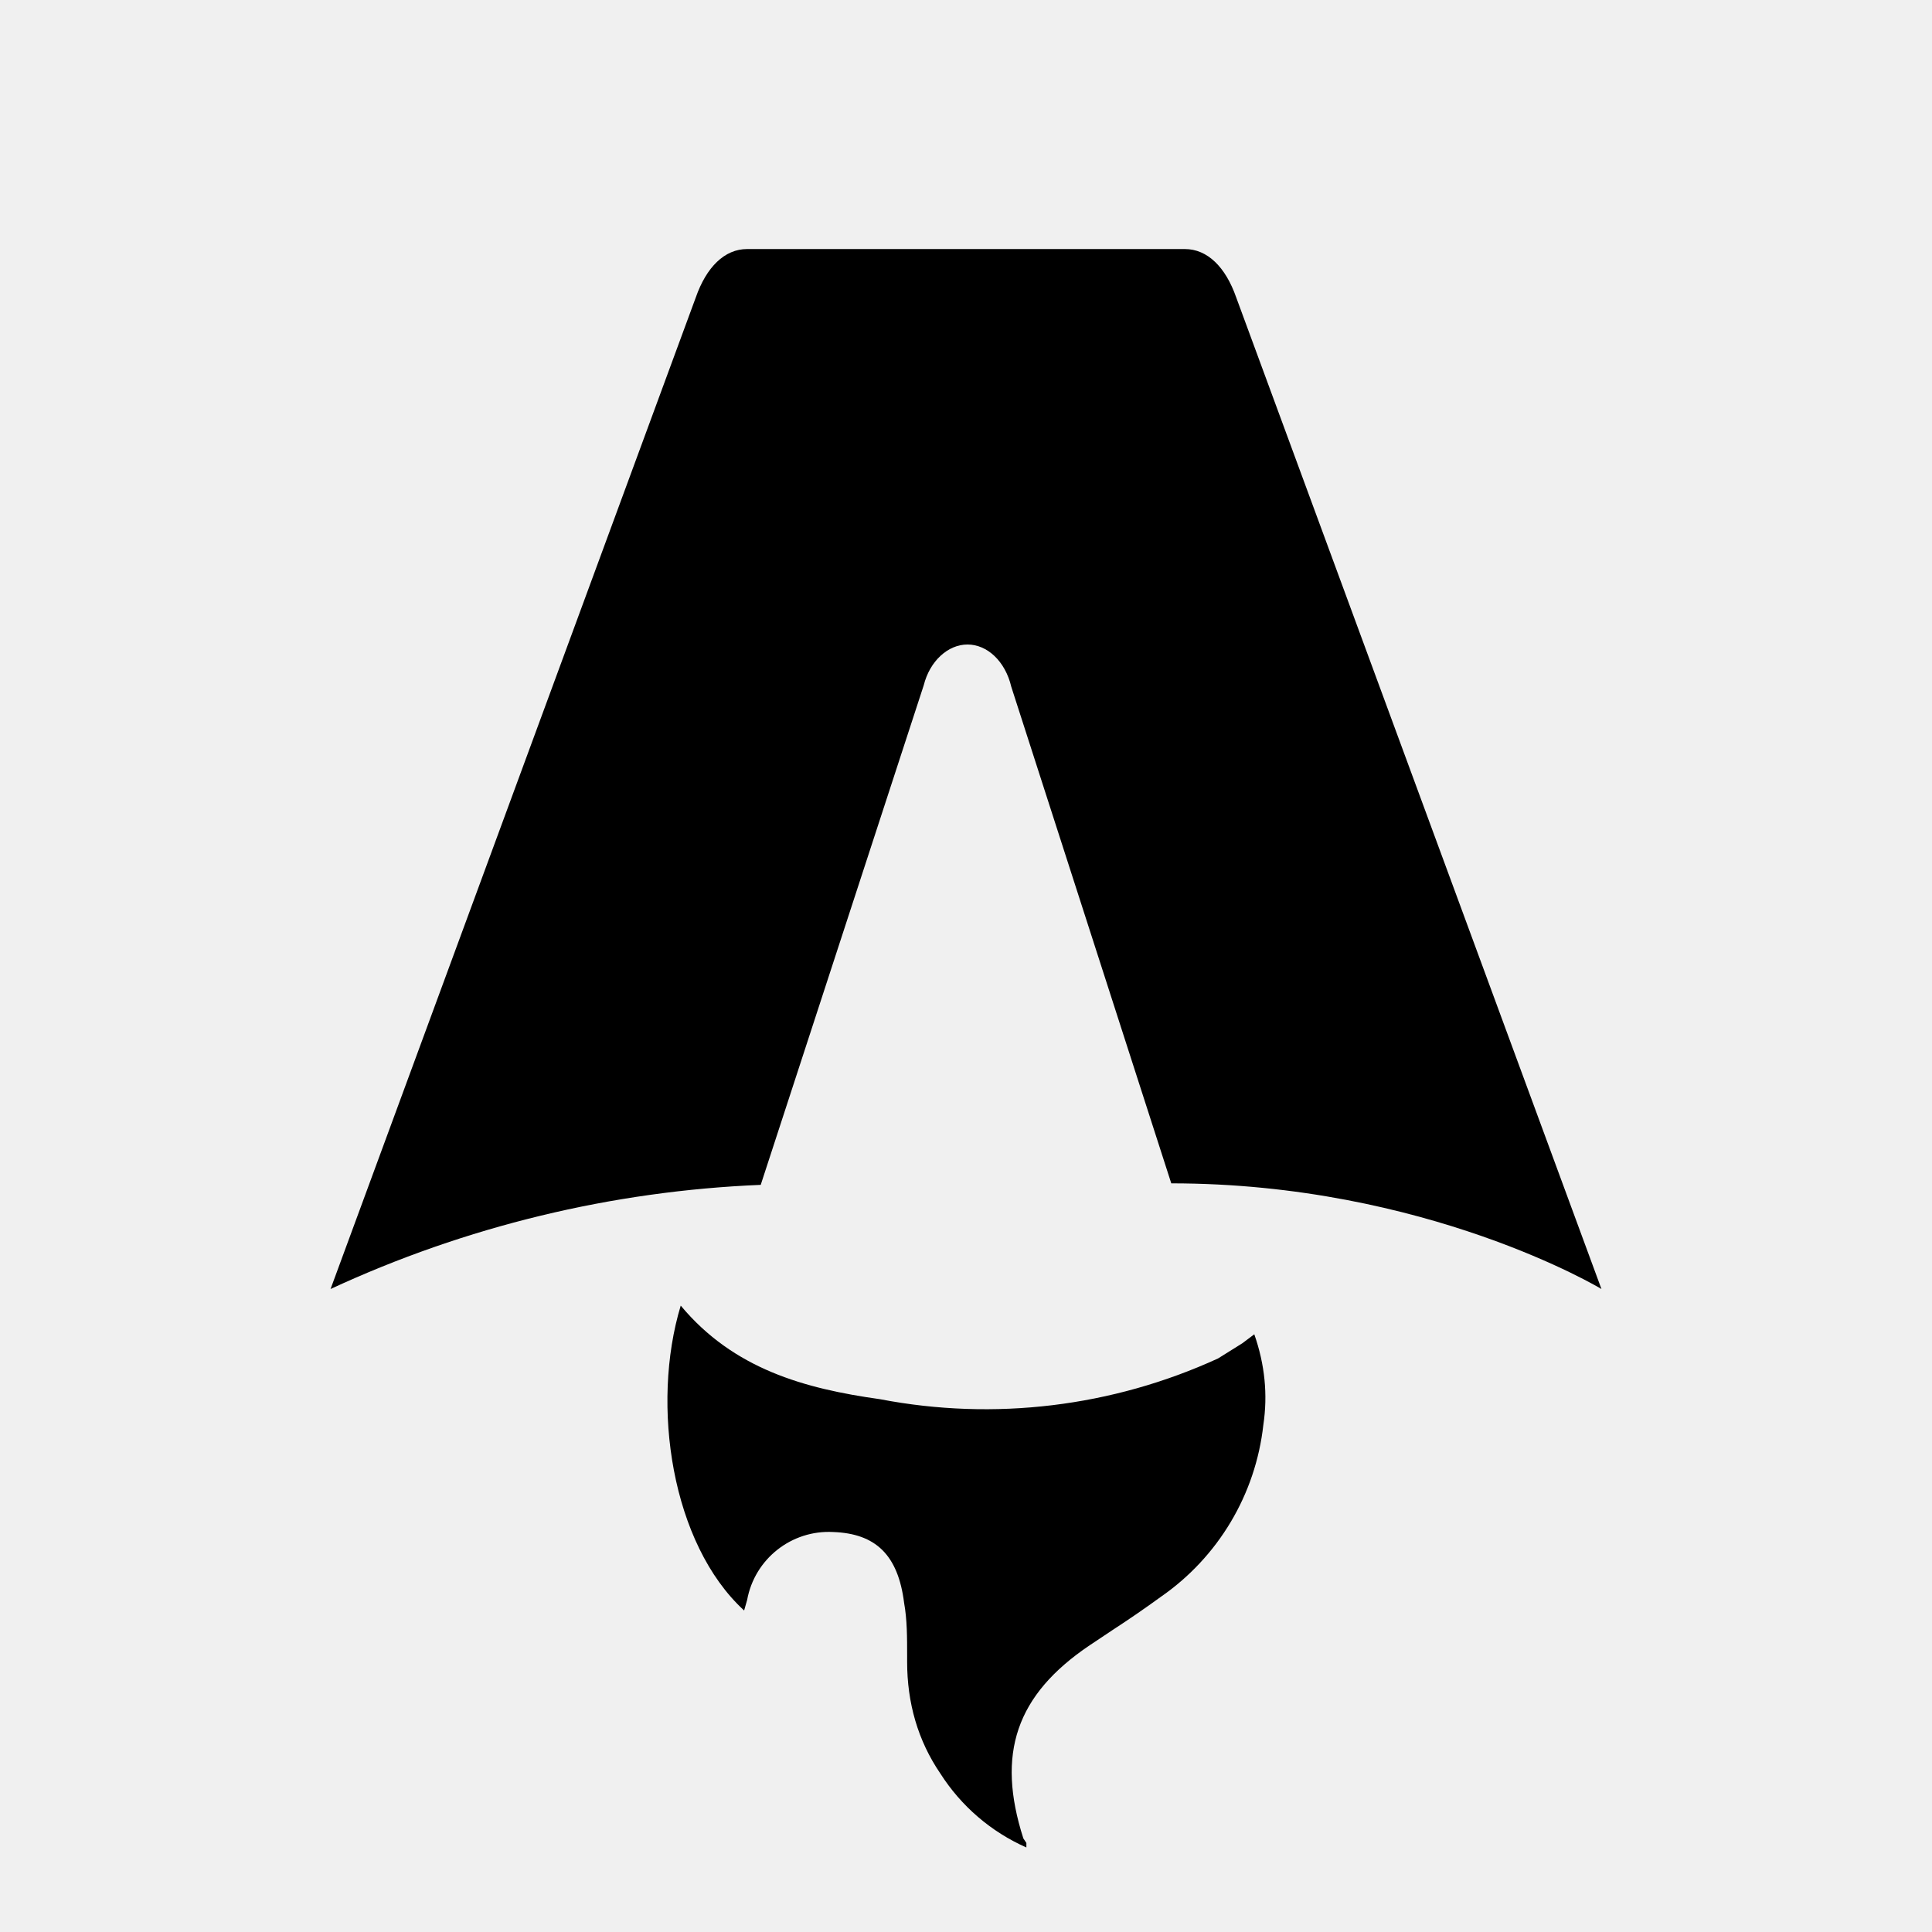
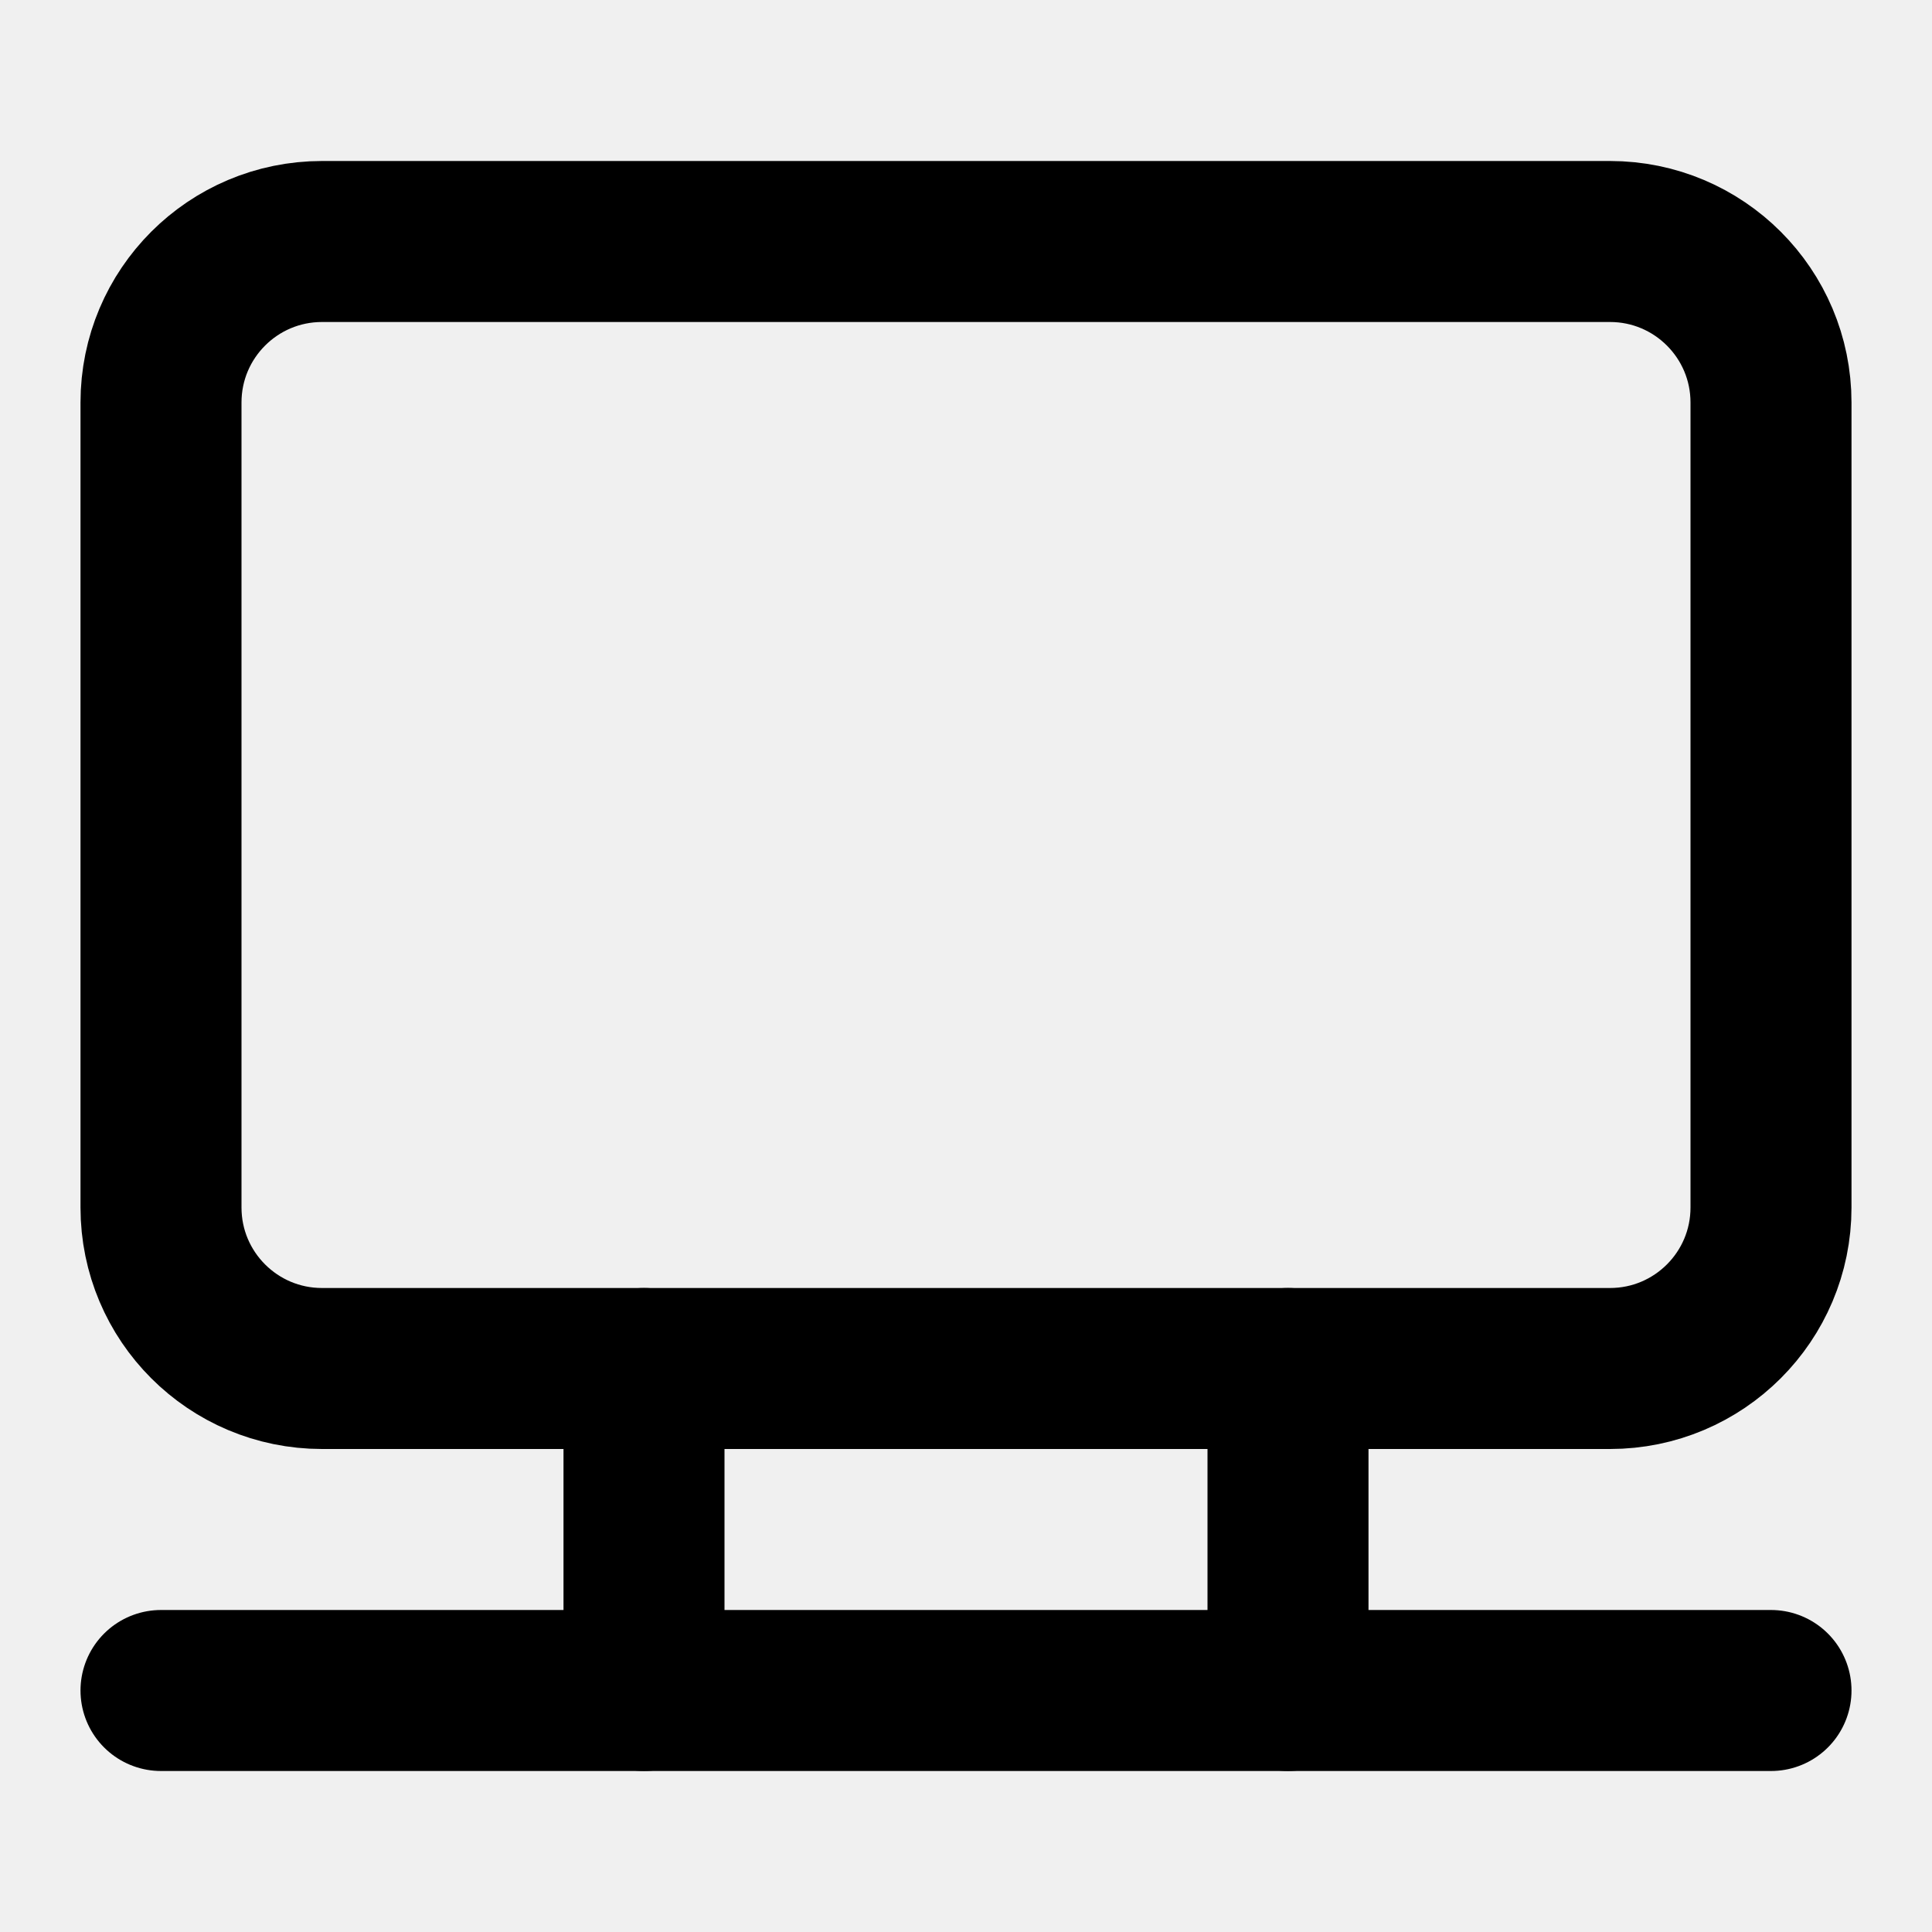
- <svg xmlns="http://www.w3.org/2000/svg" fill="none" viewBox="0 0 128 128">
-   <path d="M50.4 78.5a75.1 75.1 0 0 0-28.5 6.9l24.2-65.7c.7-2 1.9-3.2 3.4-3.2h29c1.5 0 2.7 1.2 3.4 3.2l24.2 65.7s-11.6-7-28.5-7L67 45.5c-.4-1.7-1.6-2.8-2.9-2.8-1.3 0-2.5 1.1-2.9 2.7L50.4 78.5Zm-1.1 28.2Zm-4.2-20.2c-2 6.6-.6 15.8 4.2 20.2a17.5 17.5 0 0 1 .2-.7 5.5 5.5 0 0 1 5.7-4.5c2.8.1 4.3 1.5 4.7 4.7.2 1.1.2 2.3.2 3.5v.4c0 2.7.7 5.2 2.2 7.4a13 13 0 0 0 5.7 4.9v-.3l-.2-.3c-1.8-5.6-.5-9.5 4.4-12.8l1.5-1a73 73 0 0 0 3.2-2.2 16 16 0 0 0 6.8-11.4c.3-2 .1-4-.6-6l-.8.6-1.6 1a37 37 0 0 1-22.4 2.7c-5-.7-9.7-2-13.2-6.2Z" />
+ <svg xmlns="http://www.w3.org/2000/svg" viewBox="0 0 24 24" fill="none">
  <style>
-         path { fill: #000; }
-         @media (prefers-color-scheme: dark) {
-             path { fill: #FFF; }
-         }
-     </style>
+     path, rect, line { stroke: #000; }
+     @media (prefers-color-scheme: dark) {
+       path, rect, line { stroke: #fff; }
+     }
+   </style>
+   <rect x="2" y="3" width="20" height="14" rx="2" ry="2" stroke-width="2" stroke-linecap="round" stroke-linejoin="round" />
+   <line x1="2" y1="21" x2="22" y2="21" stroke-width="2" stroke-linecap="round" />
+   <line x1="8" y1="17" x2="8" y2="21" stroke-width="2" stroke-linecap="round" />
+   <line x1="16" y1="17" x2="16" y2="21" stroke-width="2" stroke-linecap="round" />
</svg>
